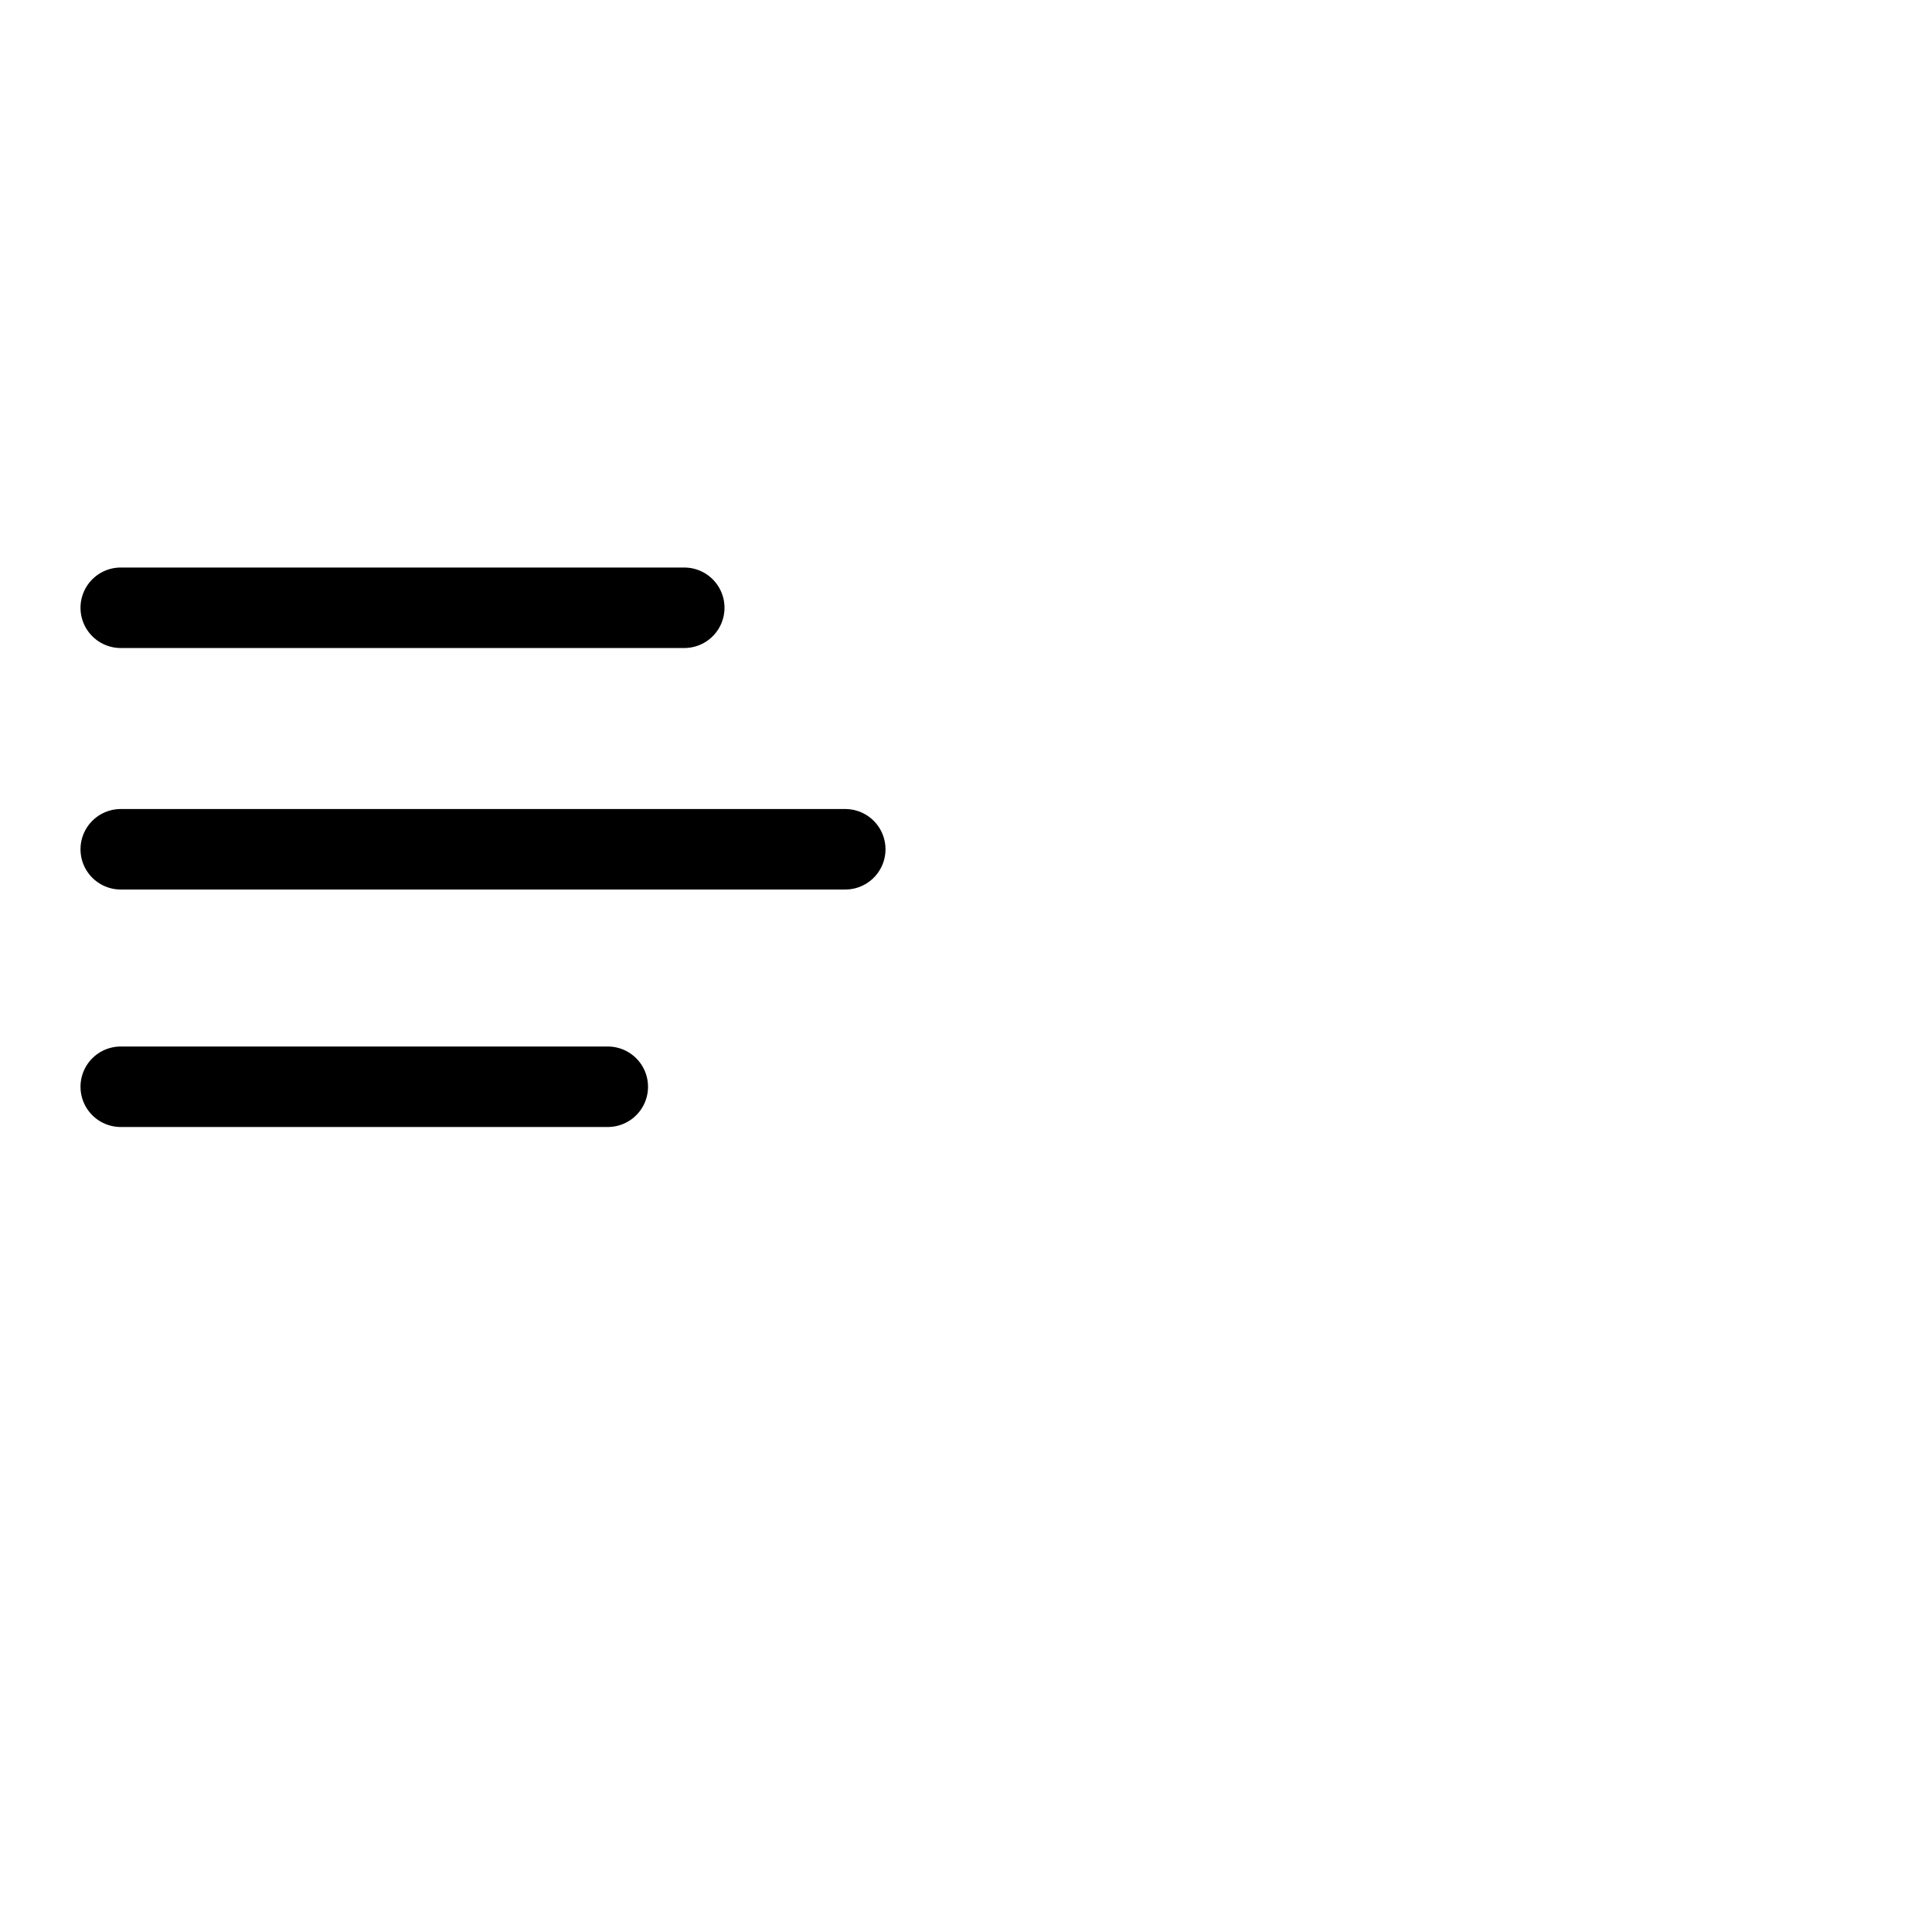
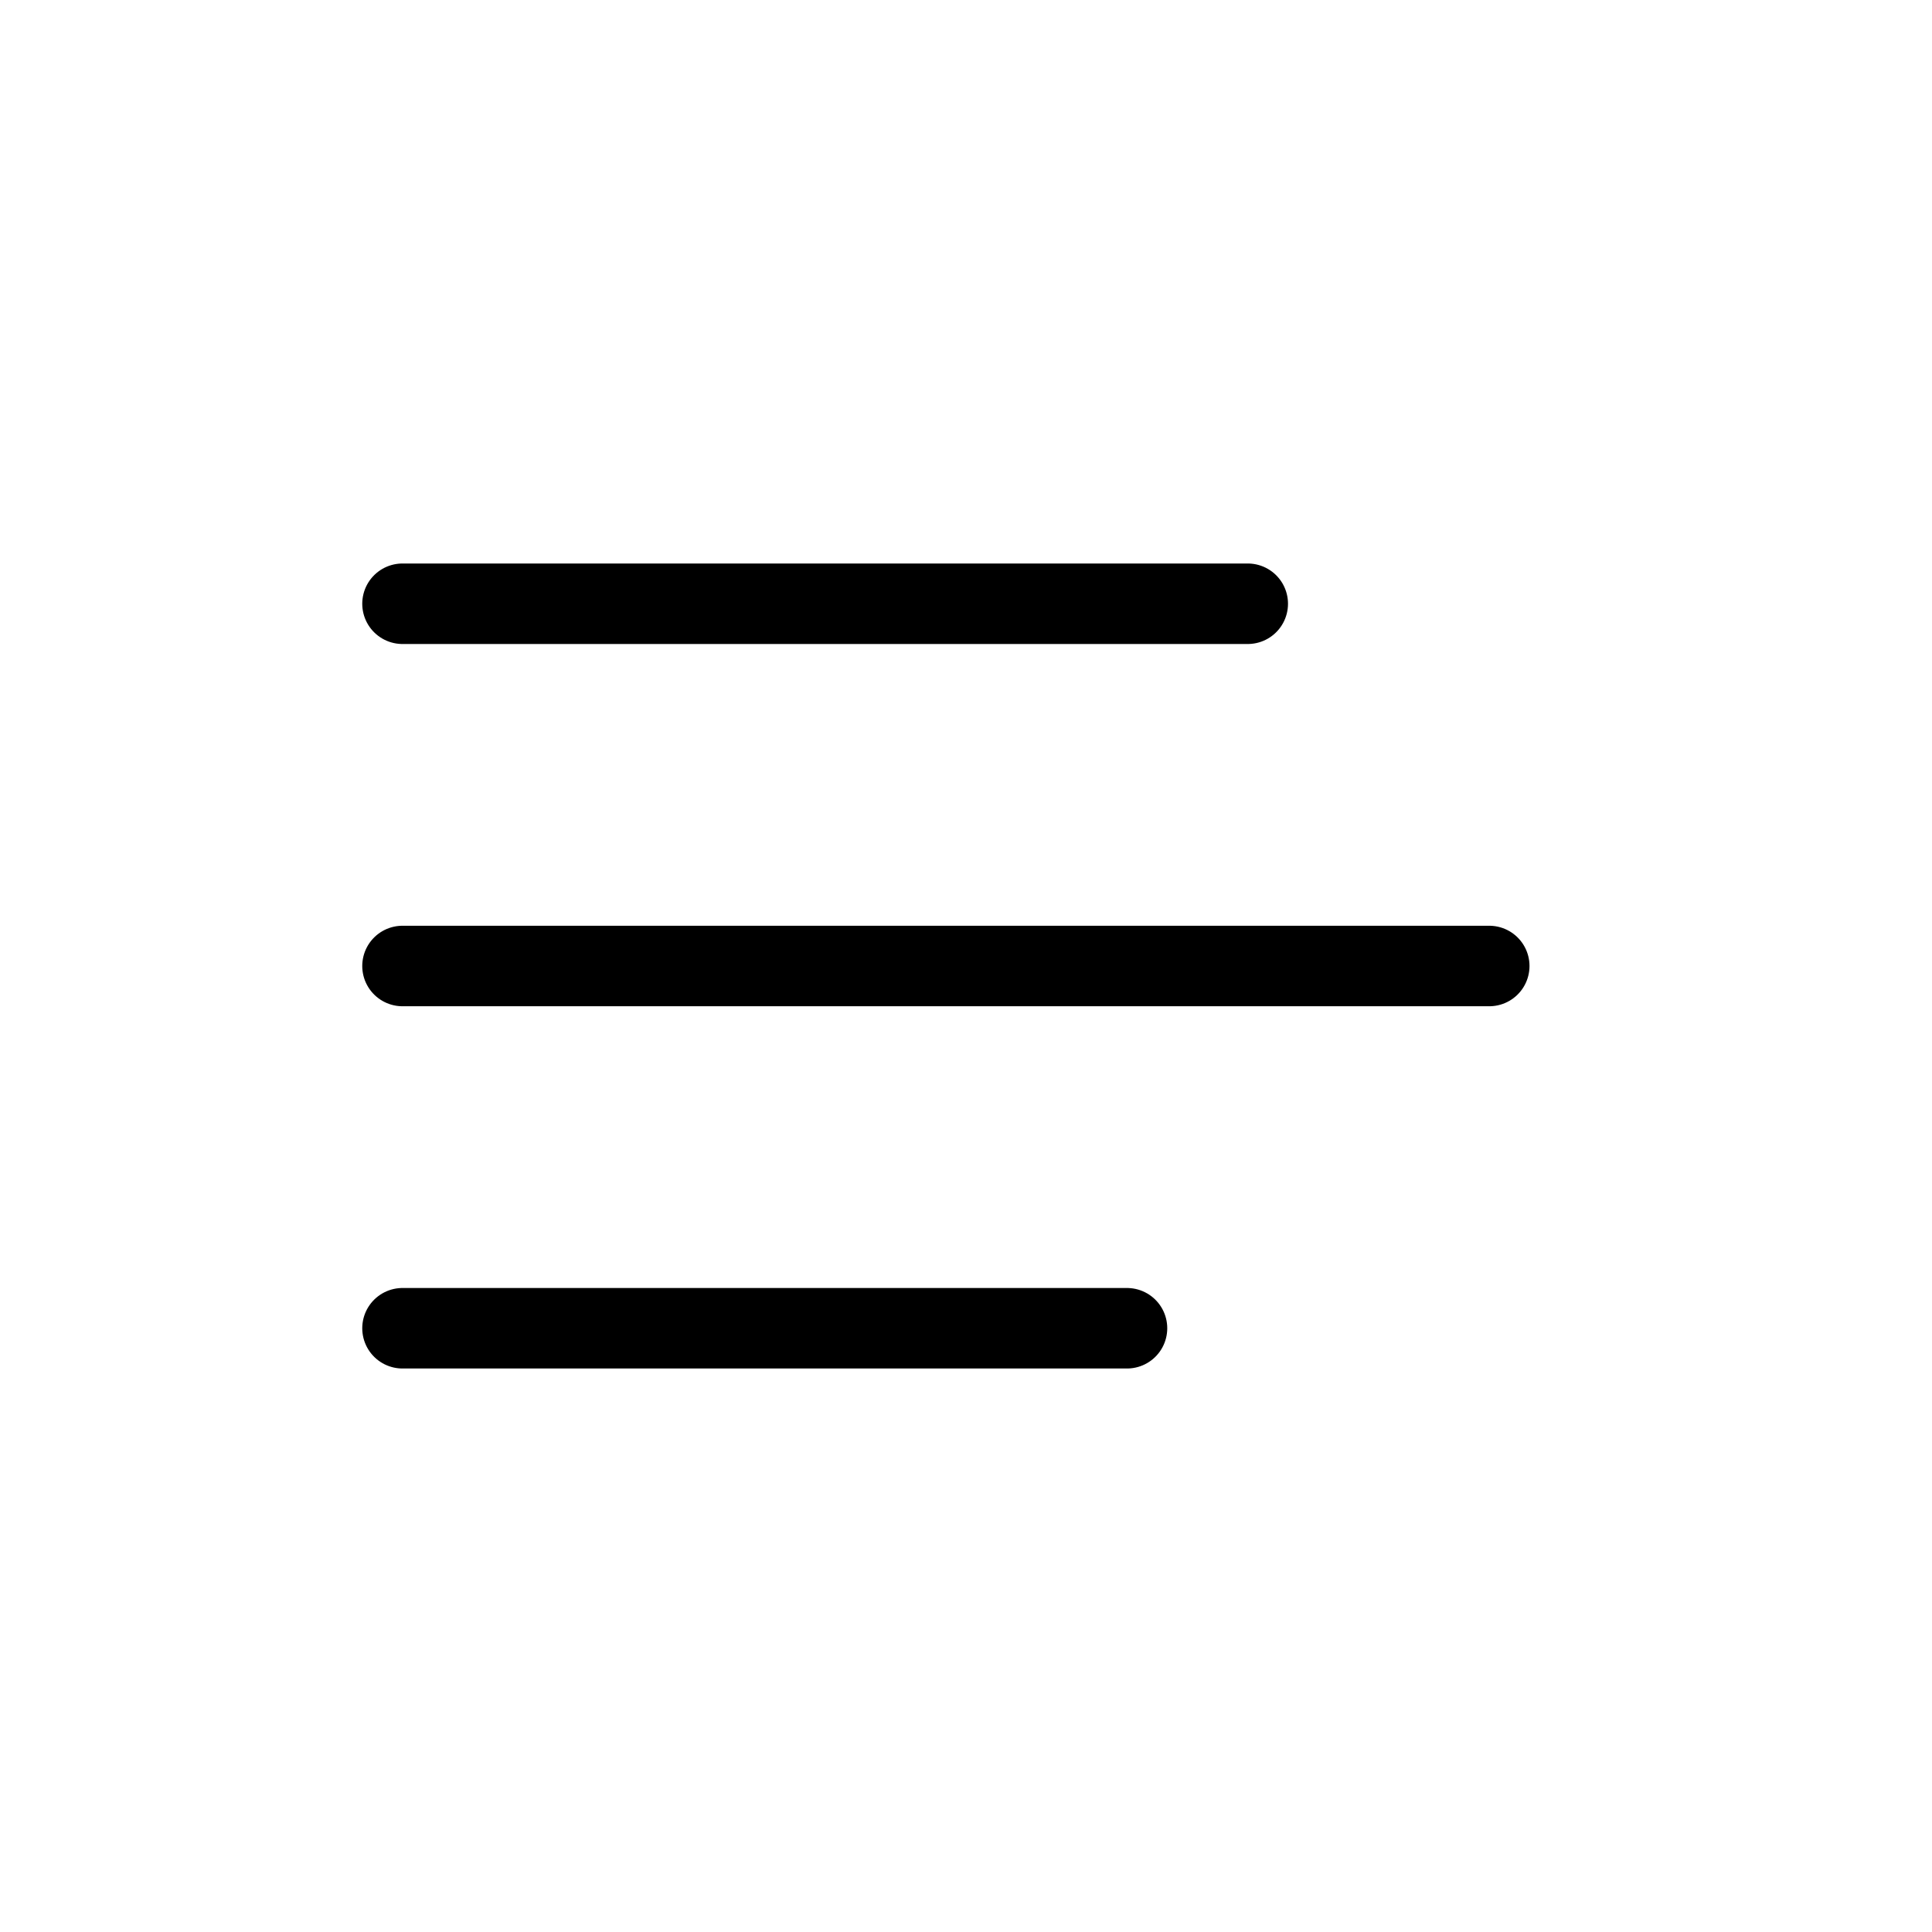
- <svg xmlns="http://www.w3.org/2000/svg" width="48" height="48" viewBox="0 0 48 30" fill="none" className="text-foreground" stroke="currentColor" stroke-width="2" stroke-linecap="round" stroke-linejoin="round">
-   <path d="M17 6.1H3" />
-   <path d="M21 12.1H3" />
-   <path d="M15.1 18H3" />
+ <svg xmlns="http://www.w3.org/2000/svg" width="48" height="48" fill="none" viewBox="0 0 48 48">
+   <path stroke="#000" stroke-linecap="round" stroke-linejoin="round" stroke-width="2" d="M31 15H10m27 9H10m18 9H10" />
</svg>
